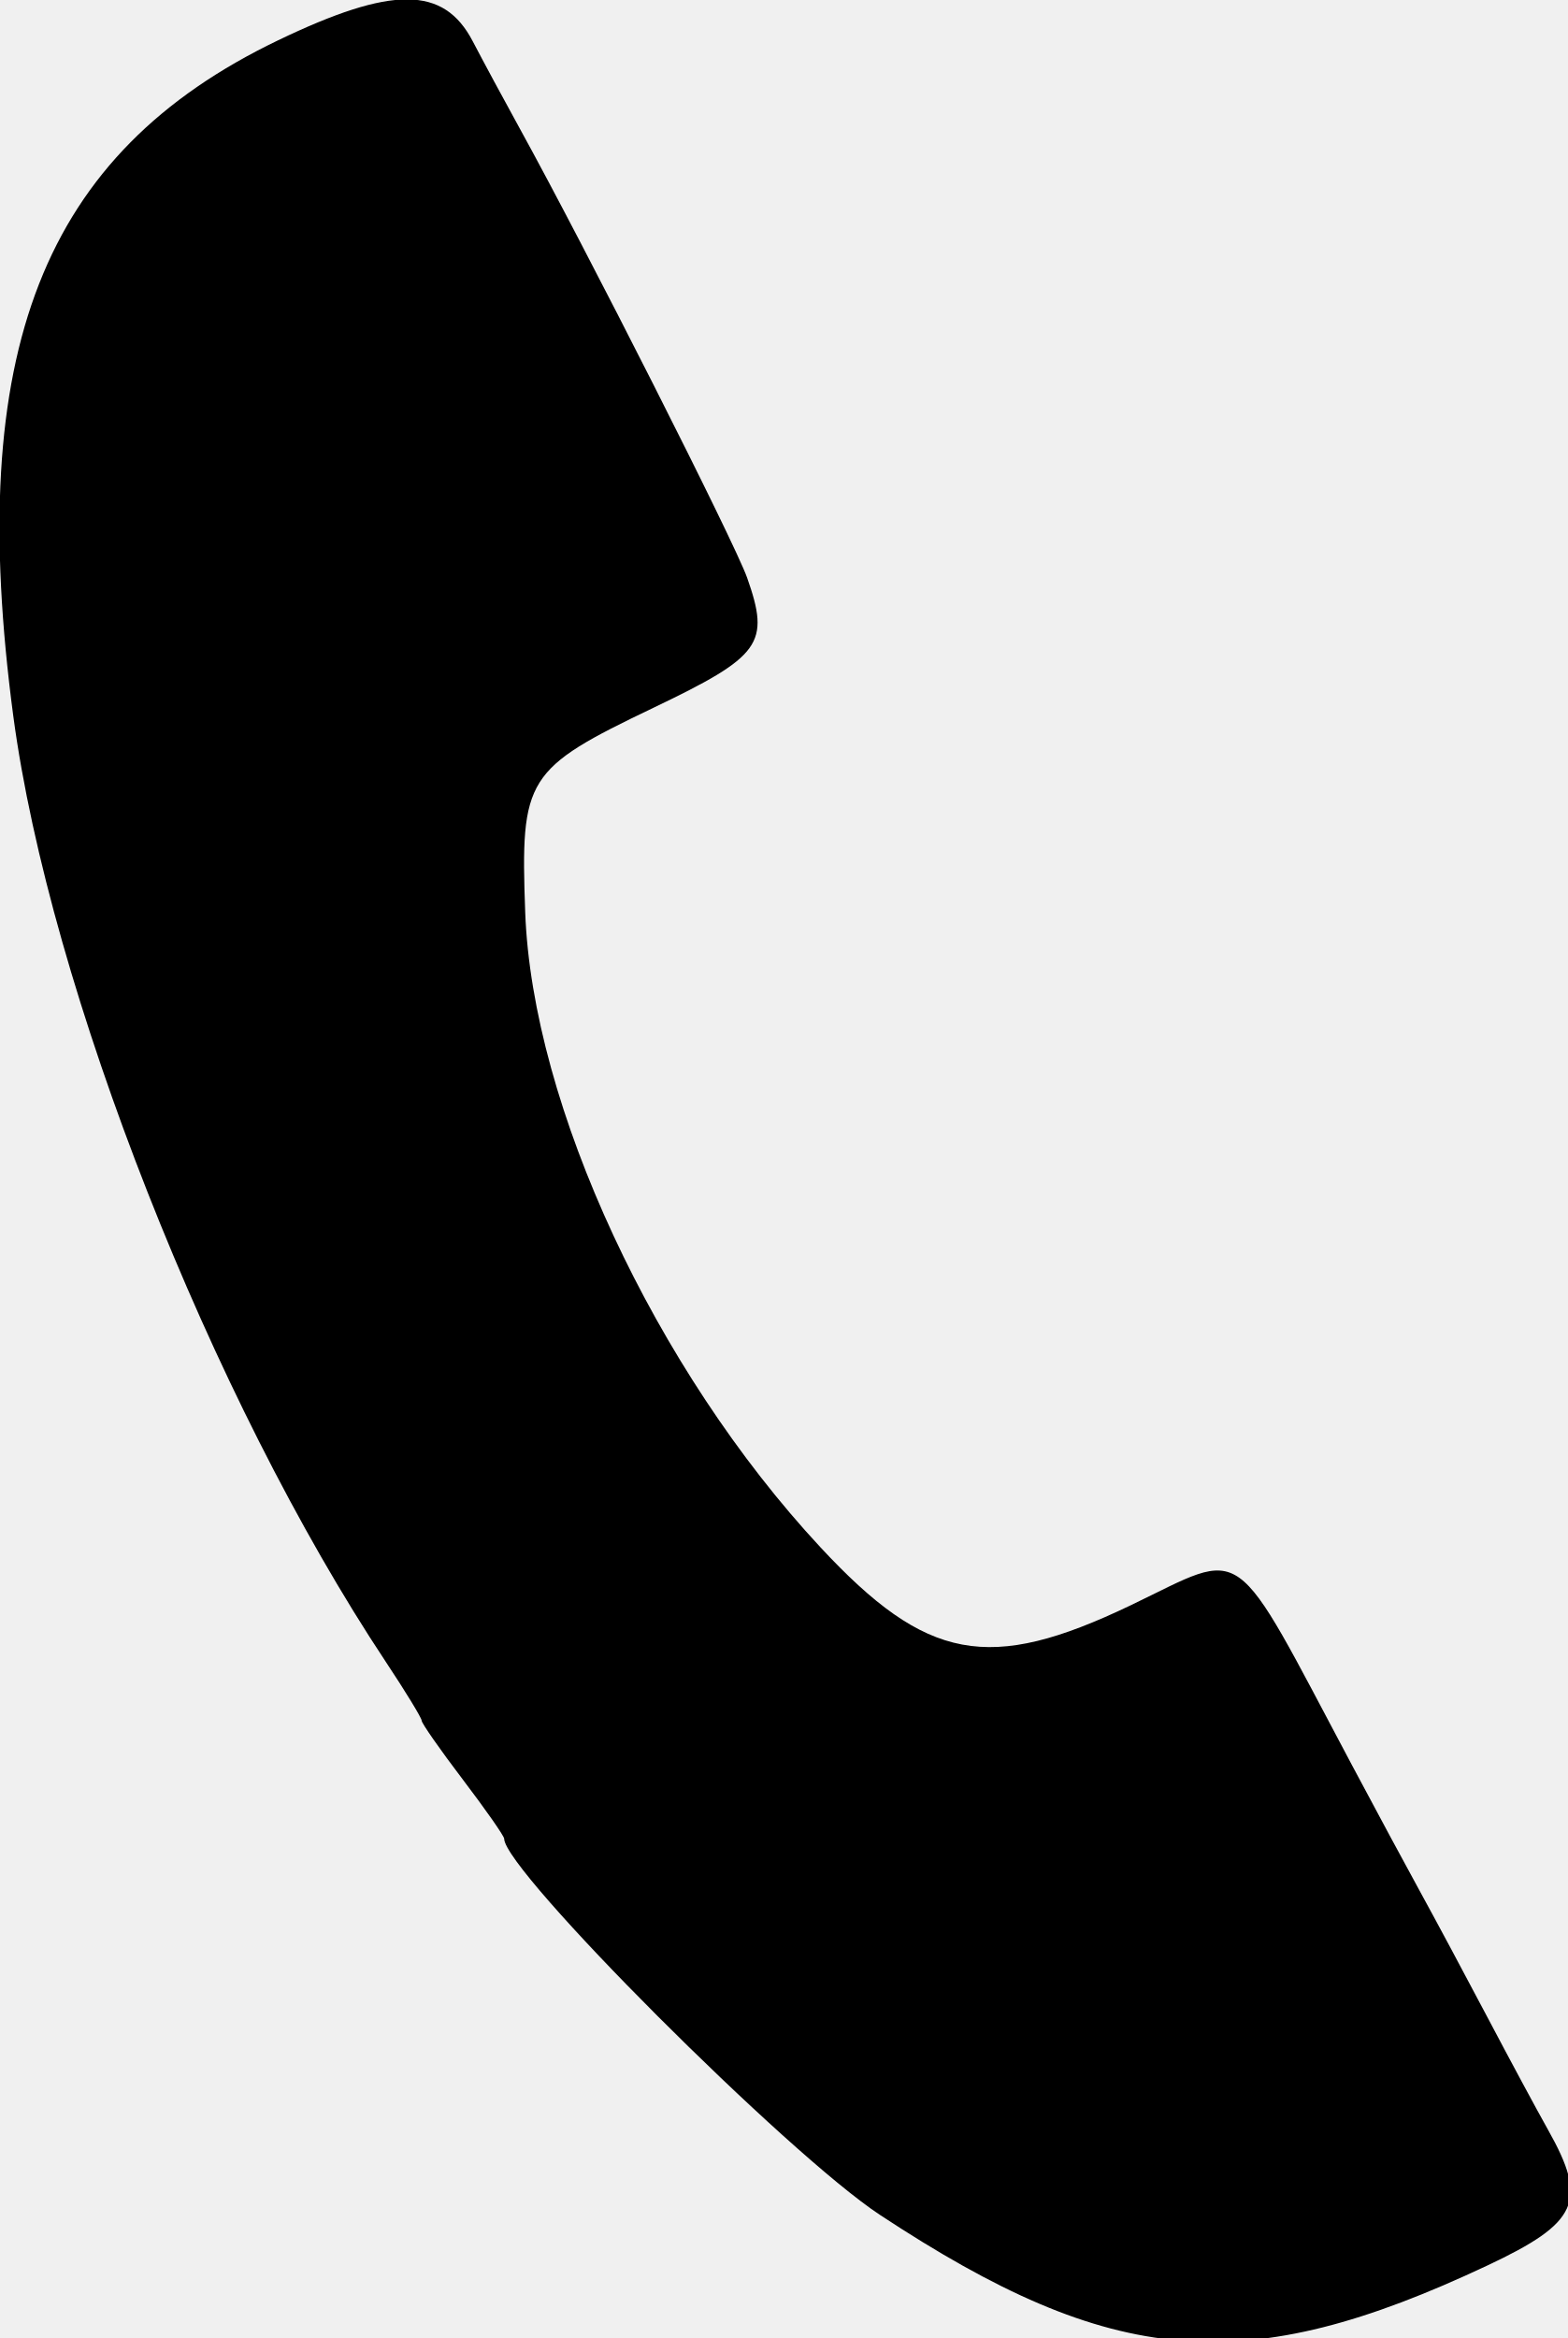
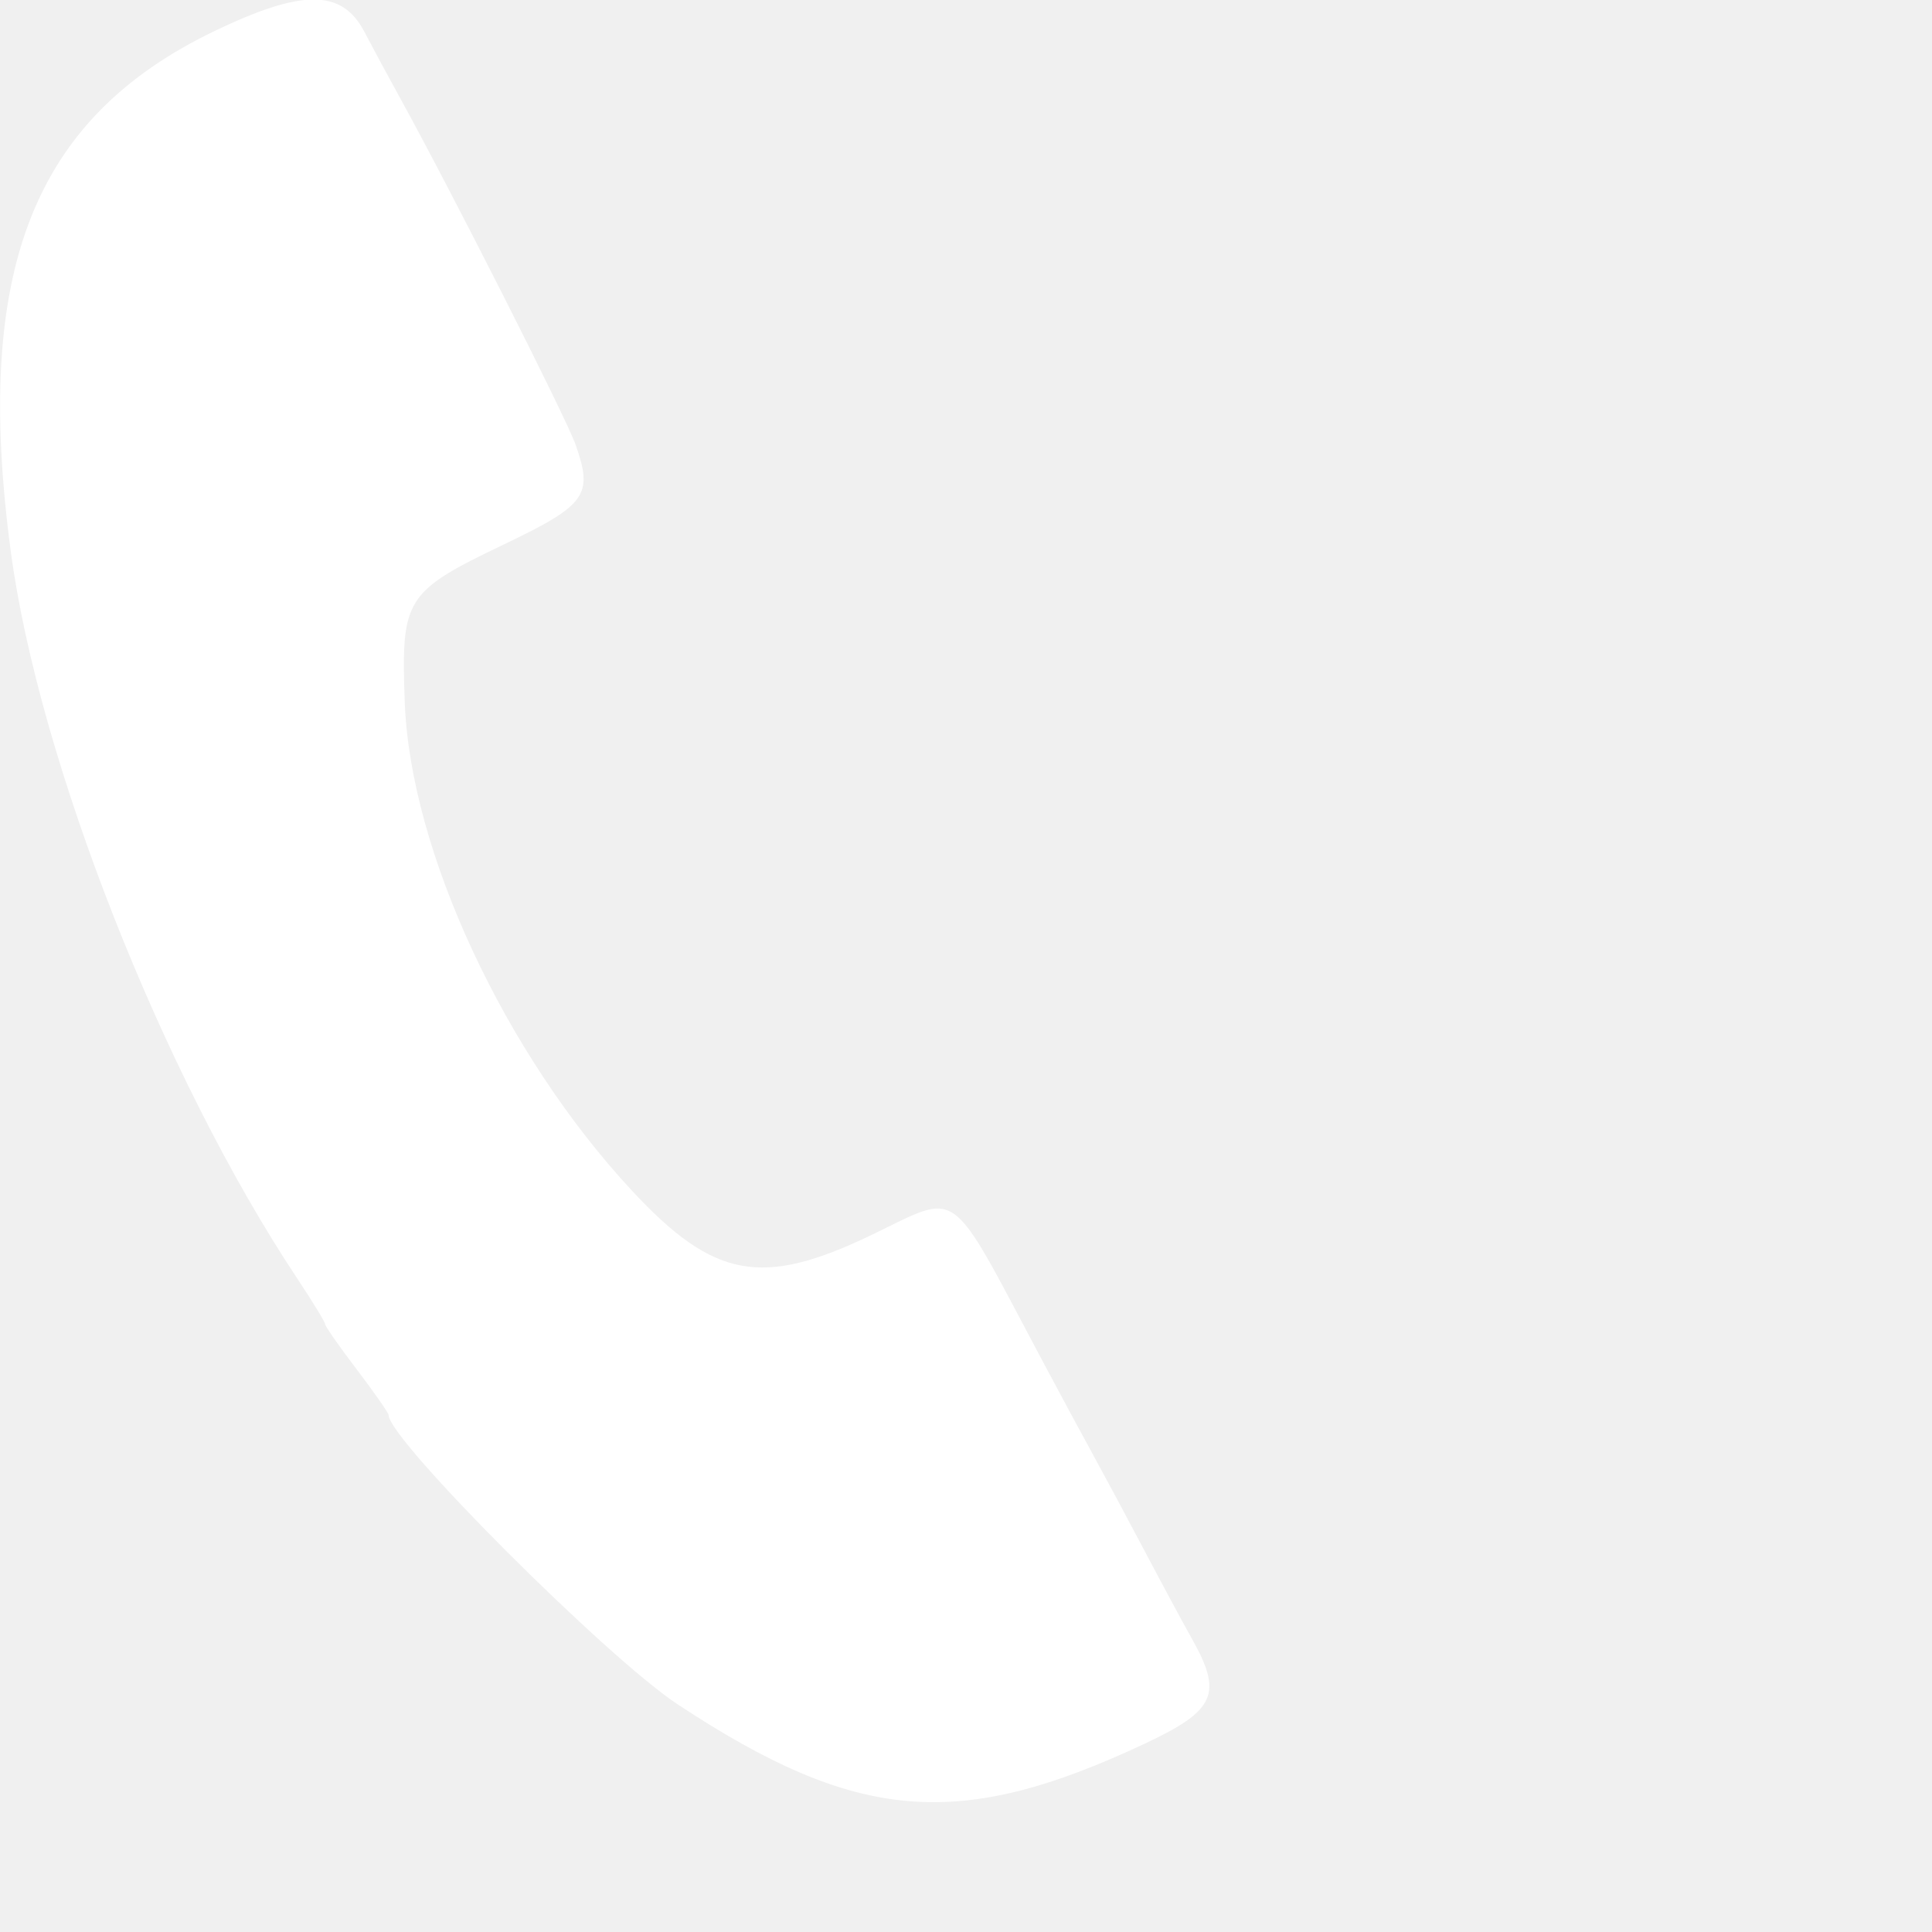
- <svg xmlns="http://www.w3.org/2000/svg" id="svg" width="400" height="596.491" viewBox="0, 0, 400,596.491">
-   <g id="svgg">
-     <path id="path0" d="M70.961 10.285 C 10.782 39.204,-8.993 89.659,3.391 182.681 C 12.640 252.153,53.909 356.920,98.423 423.939 C 103.472 431.539,107.602 438.309,107.602 438.982 C 107.602 439.655,112.339 446.435,118.129 454.047 C 123.918 461.660,128.655 468.437,128.655 469.108 C 128.655 477.195,200.918 549.517,224.561 565.092 C 284.039 604.274,317.729 607.080,379.532 578.003 C 402.836 567.040,405.283 561.564,395.017 543.346 C 392.276 538.482,385.314 525.556,379.545 514.620 C 373.776 503.684,366.160 489.474,362.620 483.041 C 359.080 476.608,351.140 461.871,344.975 450.292 C 313.813 391.764,318.559 395.182,288.462 409.590 C 252.366 426.870,236.448 423.884,209.357 394.754 C 167.142 349.362,135.831 282.028,134.024 232.749 C 132.765 198.407,134.166 196.175,166.773 180.562 C 194.279 167.392,196.580 164.195,190.648 147.382 C 187.471 138.379,149.505 63.383,132.615 32.749 C 128.713 25.673,123.322 15.673,120.633 10.526 C 113.233 -3.636,100.063 -3.700,70.961 10.285 " stroke="none" fill="#000000" fill-rule="evenodd" />
+ <svg xmlns="http://www.w3.org/2000/svg" xmlns:xlink="http://www.w3.org/1999/xlink" version="1.1" preserveAspectRatio="xMidYMid meet" viewBox="0 0 640 640" width="640" height="640">
+   <defs>
+     <path d="M71.07 10.28C10.94 39.17 -8.82 89.59 3.55 182.53C12.79 251.95 54.03 356.63 98.51 423.59C103.55 431.18 107.68 437.95 107.68 438.62C107.68 439.29 112.41 446.07 118.2 453.67C123.98 461.28 128.71 468.05 128.71 468.72C128.71 476.8 200.92 549.06 224.54 564.63C283.97 603.78 317.63 606.58 379.38 577.53C402.67 566.57 405.11 561.1 394.86 542.9C392.12 538.04 385.16 525.12 379.4 514.2C373.63 503.27 366.02 489.07 362.49 482.64C358.95 476.22 351.02 461.49 344.86 449.92C313.72 391.44 318.46 394.86 288.39 409.25C252.32 426.52 236.42 423.53 209.35 394.43C167.17 349.07 135.88 281.8 134.08 232.56C132.82 198.24 134.22 196.01 166.8 180.41C194.28 167.25 196.58 164.06 190.66 147.26C187.48 138.27 149.55 63.33 132.67 32.72C128.77 25.65 123.39 15.66 120.7 10.52C113.3 -3.63 100.15 -3.7 71.07 10.28" id="anfQ0NGNF" />
+   </defs>
+   <g>
+     <g>
+       <g>
+         <use xlink:href="#anfQ0NGNF" opacity="1" fill="#ffffff" fill-opacity="1" />
+         <g>
+           <use xlink:href="#anfQ0NGNF" opacity="1" fill-opacity="0" stroke="#000000" stroke-width="1" stroke-opacity="0" />
+         </g>
+       </g>
+     </g>
  </g>
</svg>
